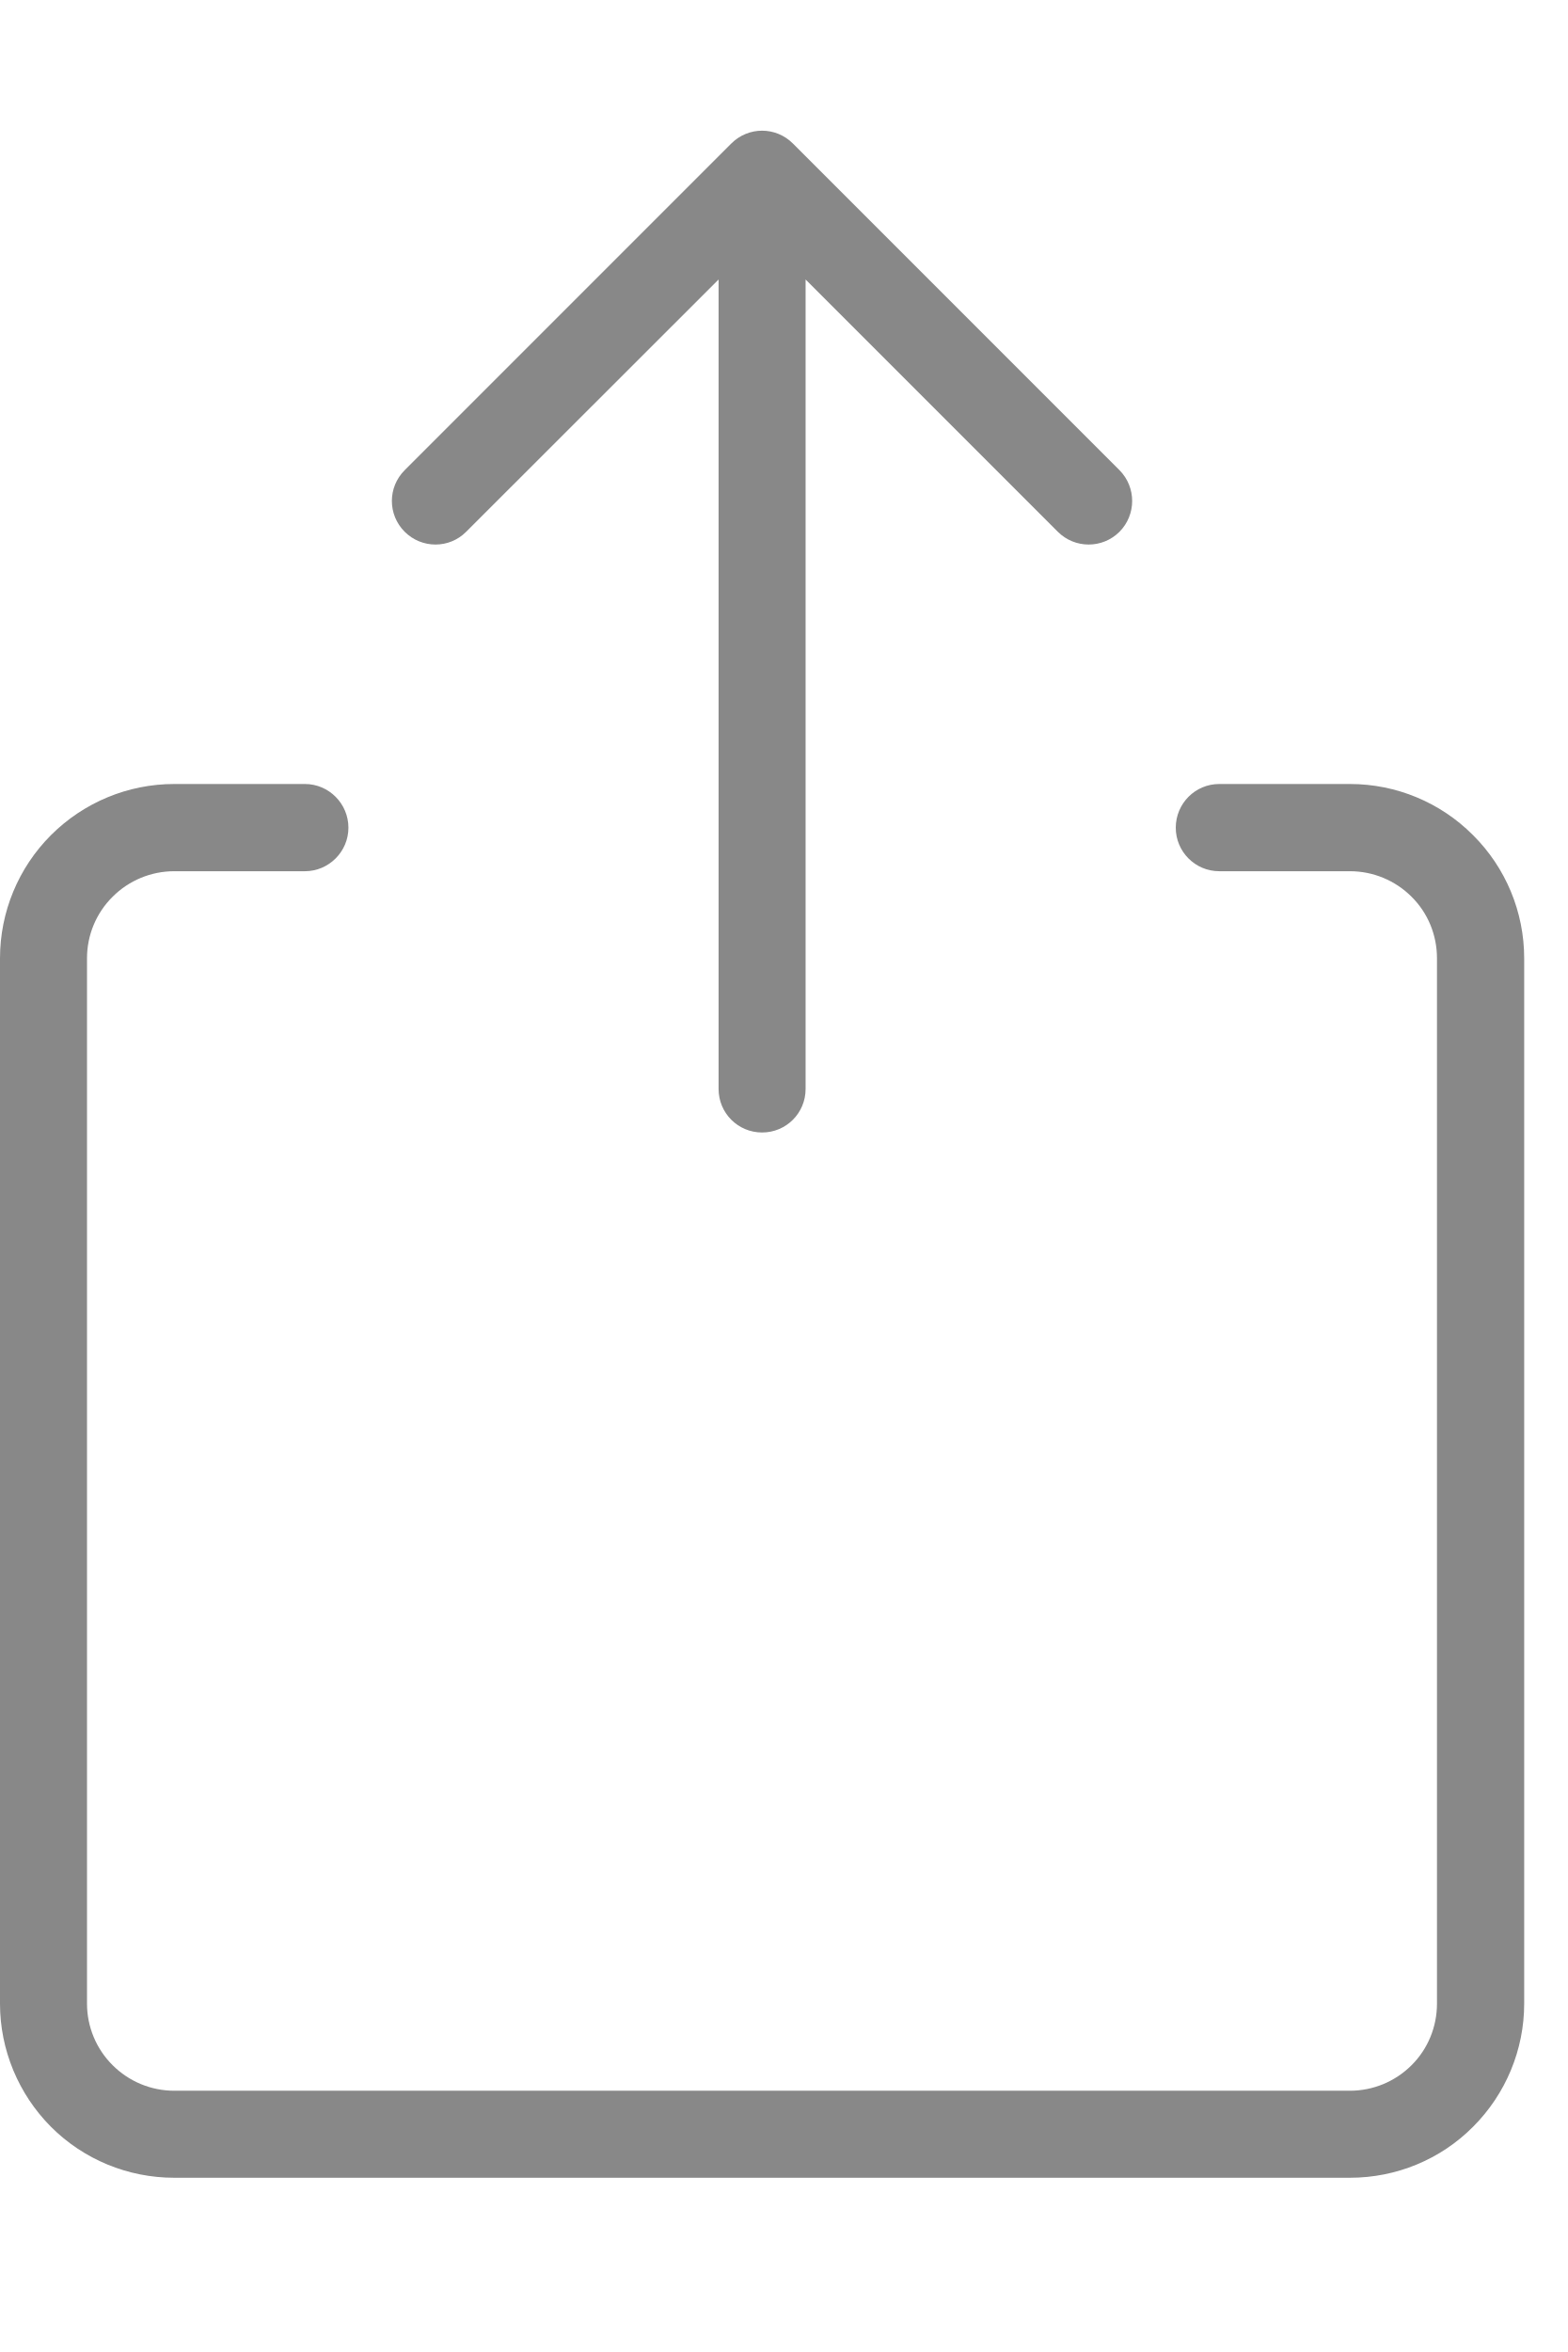
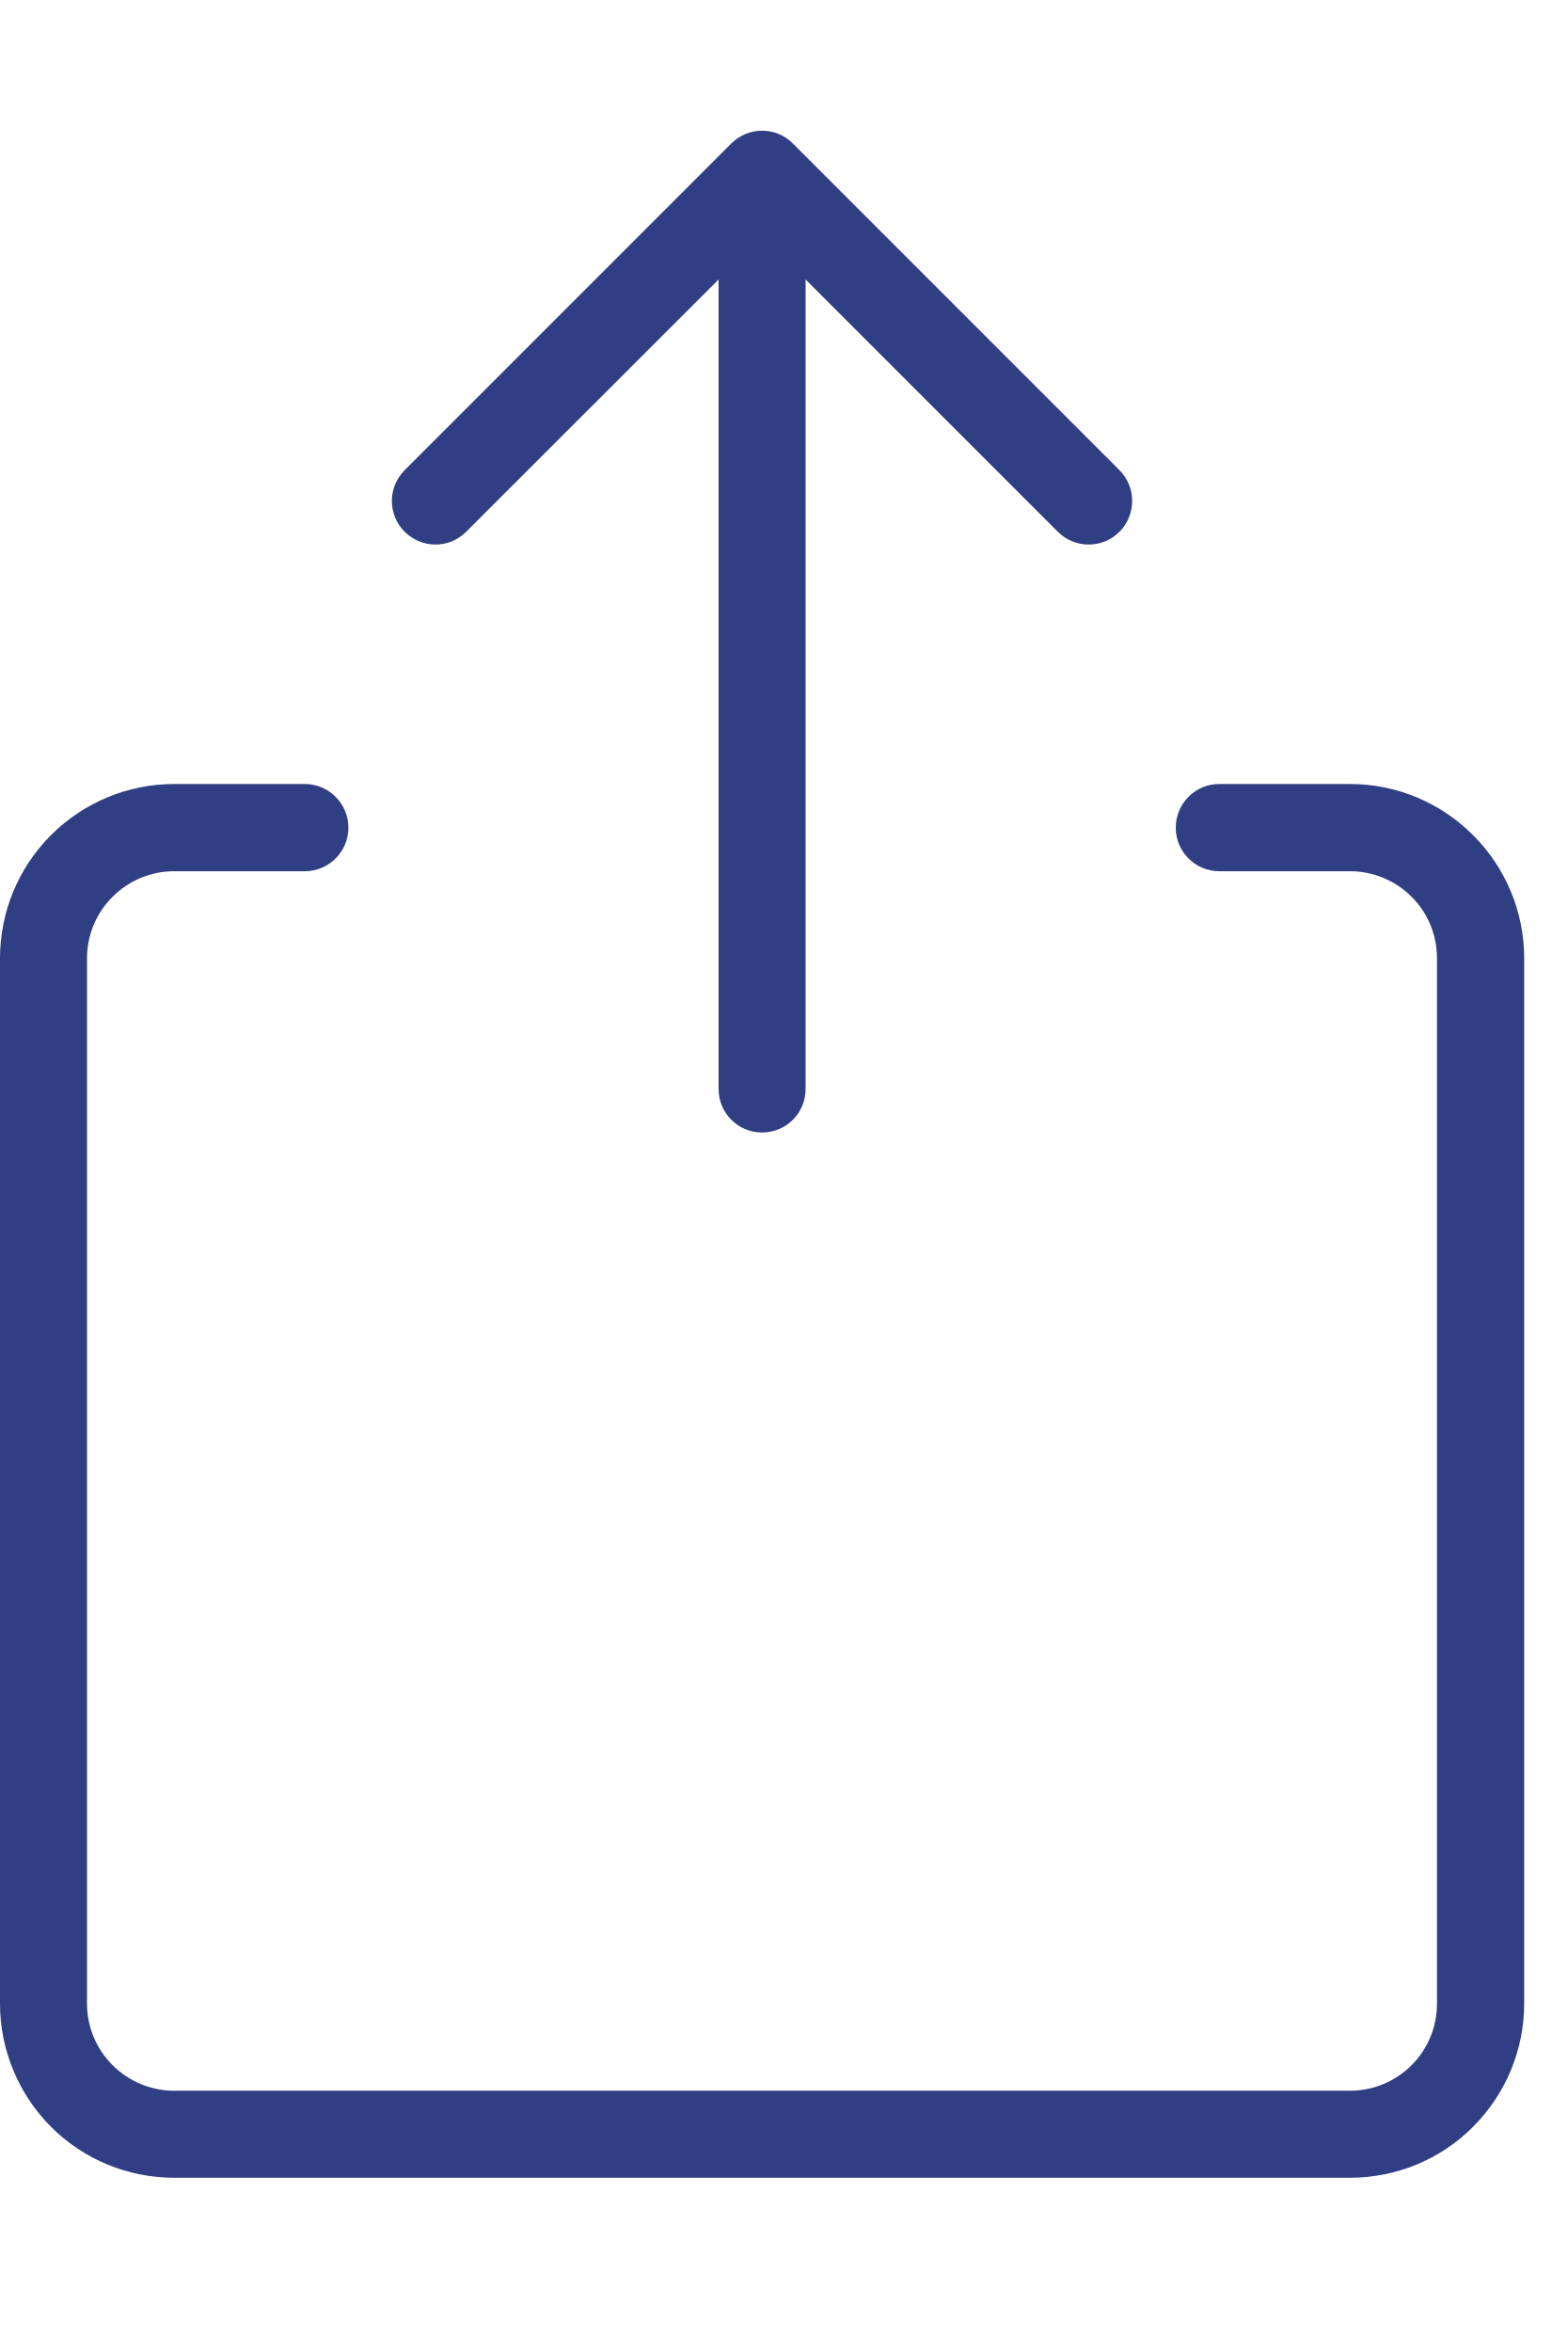
<svg xmlns="http://www.w3.org/2000/svg" width="8" height="12" viewBox="0 0 8 12" fill="none">
-   <path fill-rule="evenodd" clip-rule="evenodd" d="M3.732 0.732C3.819 0.645 3.959 0.645 4.046 0.732L5.713 2.399C5.799 2.486 5.799 2.626 5.713 2.713C5.626 2.8 5.485 2.8 5.398 2.713L4.111 1.426V5.556C4.111 5.679 4.012 5.778 3.889 5.778C3.766 5.778 3.667 5.679 3.667 5.556V1.426L2.379 2.713C2.293 2.8 2.152 2.8 2.065 2.713C1.978 2.626 1.978 2.486 2.065 2.399L3.732 0.732ZM0.889 4.445C0.771 4.445 0.658 4.492 0.575 4.575C0.491 4.658 0.444 4.771 0.444 4.889V10.223C0.444 10.34 0.491 10.454 0.575 10.537C0.658 10.62 0.771 10.667 0.889 10.667H6.889C7.007 10.667 7.12 10.62 7.203 10.537C7.287 10.454 7.333 10.34 7.333 10.223V4.889C7.333 4.771 7.287 4.658 7.203 4.575C7.12 4.492 7.007 4.445 6.889 4.445H6.222C6.099 4.445 6 4.345 6 4.223C6 4.1 6.099 4 6.222 4H6.889C7.125 4 7.351 4.094 7.517 4.261C7.684 4.427 7.778 4.653 7.778 4.889V10.223C7.778 10.458 7.684 10.684 7.517 10.851C7.351 11.018 7.125 11.111 6.889 11.111H0.889C0.653 11.111 0.427 11.018 0.26 10.851C0.094 10.684 0 10.458 0 10.223V4.889C0 4.653 0.094 4.427 0.26 4.261C0.427 4.094 0.653 4 0.889 4H1.556C1.678 4 1.778 4.1 1.778 4.223C1.778 4.345 1.678 4.445 1.556 4.445H0.889Z" fill="#888" />
+   <path fill-rule="evenodd" clip-rule="evenodd" d="M3.732 0.732C3.819 0.645 3.959 0.645 4.046 0.732L5.713 2.399C5.799 2.486 5.799 2.626 5.713 2.713C5.626 2.8 5.485 2.8 5.398 2.713L4.111 1.426V5.556C4.111 5.679 4.012 5.778 3.889 5.778C3.766 5.778 3.667 5.679 3.667 5.556V1.426L2.379 2.713C2.293 2.8 2.152 2.8 2.065 2.713C1.978 2.626 1.978 2.486 2.065 2.399L3.732 0.732ZM0.889 4.445C0.771 4.445 0.658 4.492 0.575 4.575C0.491 4.658 0.444 4.771 0.444 4.889V10.223C0.444 10.34 0.491 10.454 0.575 10.537C0.658 10.62 0.771 10.667 0.889 10.667H6.889C7.007 10.667 7.12 10.62 7.203 10.537C7.287 10.454 7.333 10.34 7.333 10.223V4.889C7.333 4.771 7.287 4.658 7.203 4.575C7.12 4.492 7.007 4.445 6.889 4.445H6.222C6.099 4.445 6 4.345 6 4.223C6 4.1 6.099 4 6.222 4H6.889C7.125 4 7.351 4.094 7.517 4.261C7.684 4.427 7.778 4.653 7.778 4.889V10.223C7.778 10.458 7.684 10.684 7.517 10.851C7.351 11.018 7.125 11.111 6.889 11.111H0.889C0.653 11.111 0.427 11.018 0.26 10.851C0.094 10.684 0 10.458 0 10.223V4.889C0 4.653 0.094 4.427 0.26 4.261C0.427 4.094 0.653 4 0.889 4H1.556C1.678 4 1.778 4.1 1.778 4.223C1.778 4.345 1.678 4.445 1.556 4.445H0.889Z" fill="#303E84" />
</svg>
